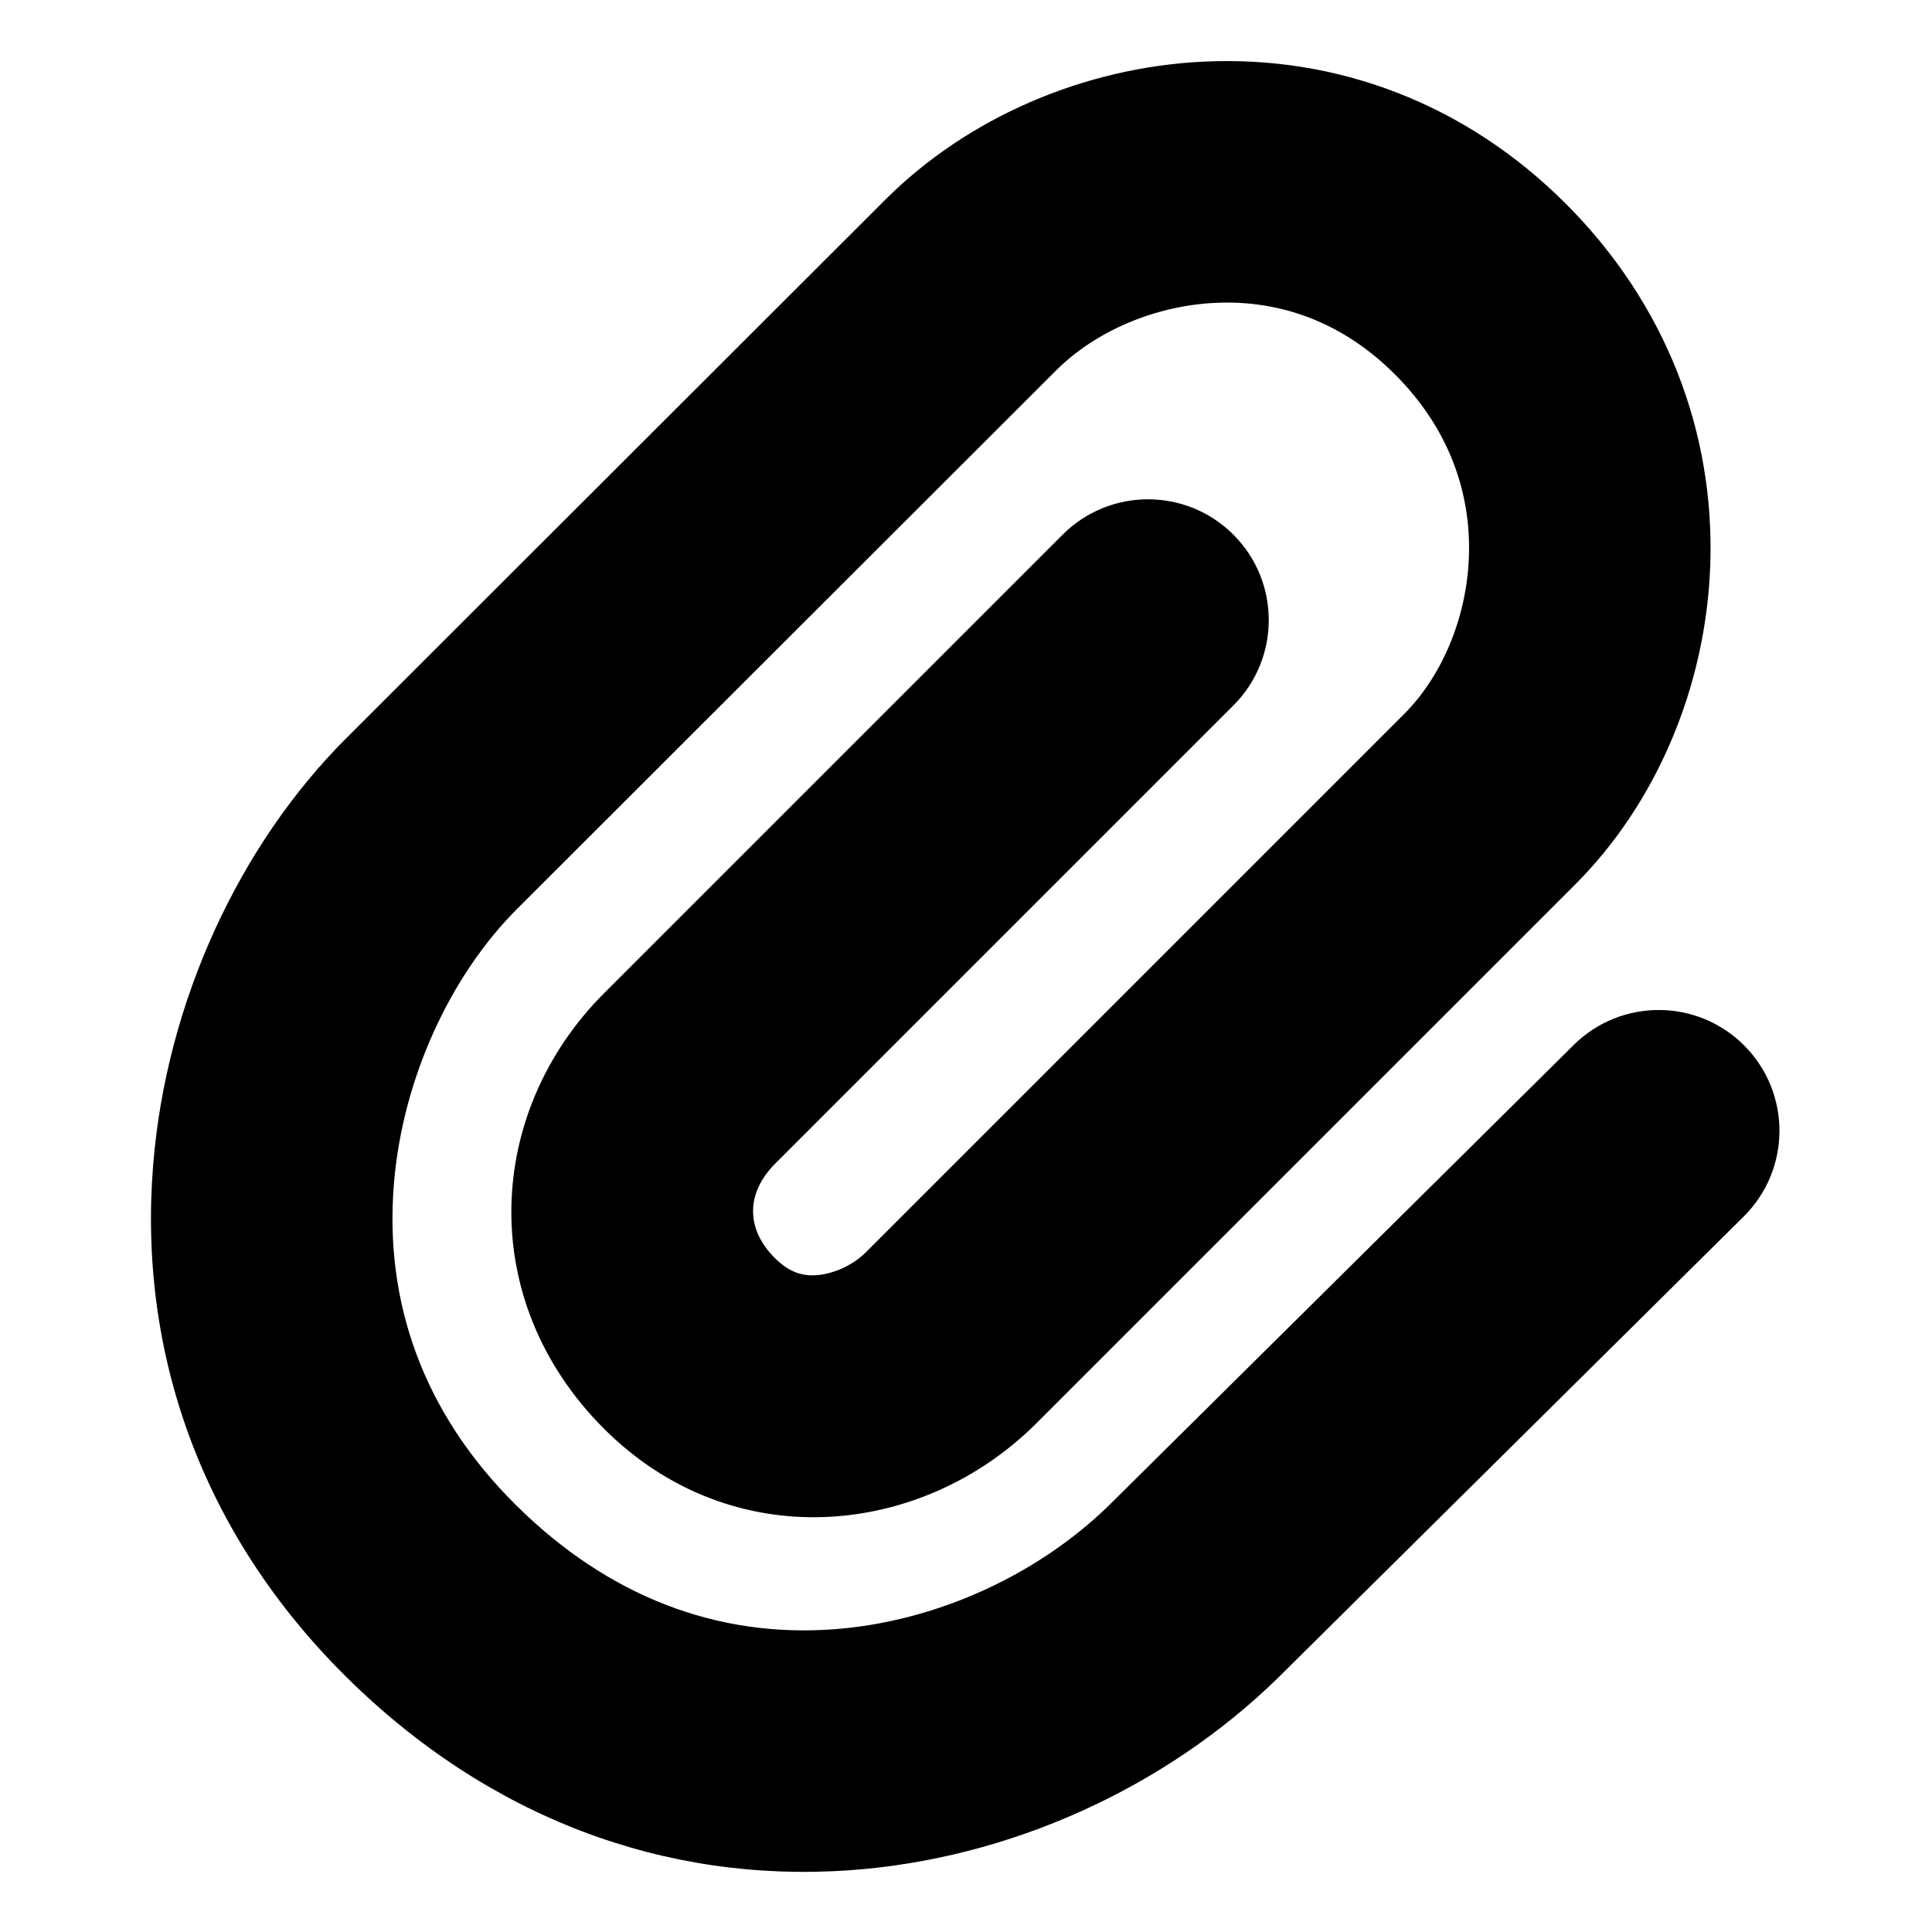
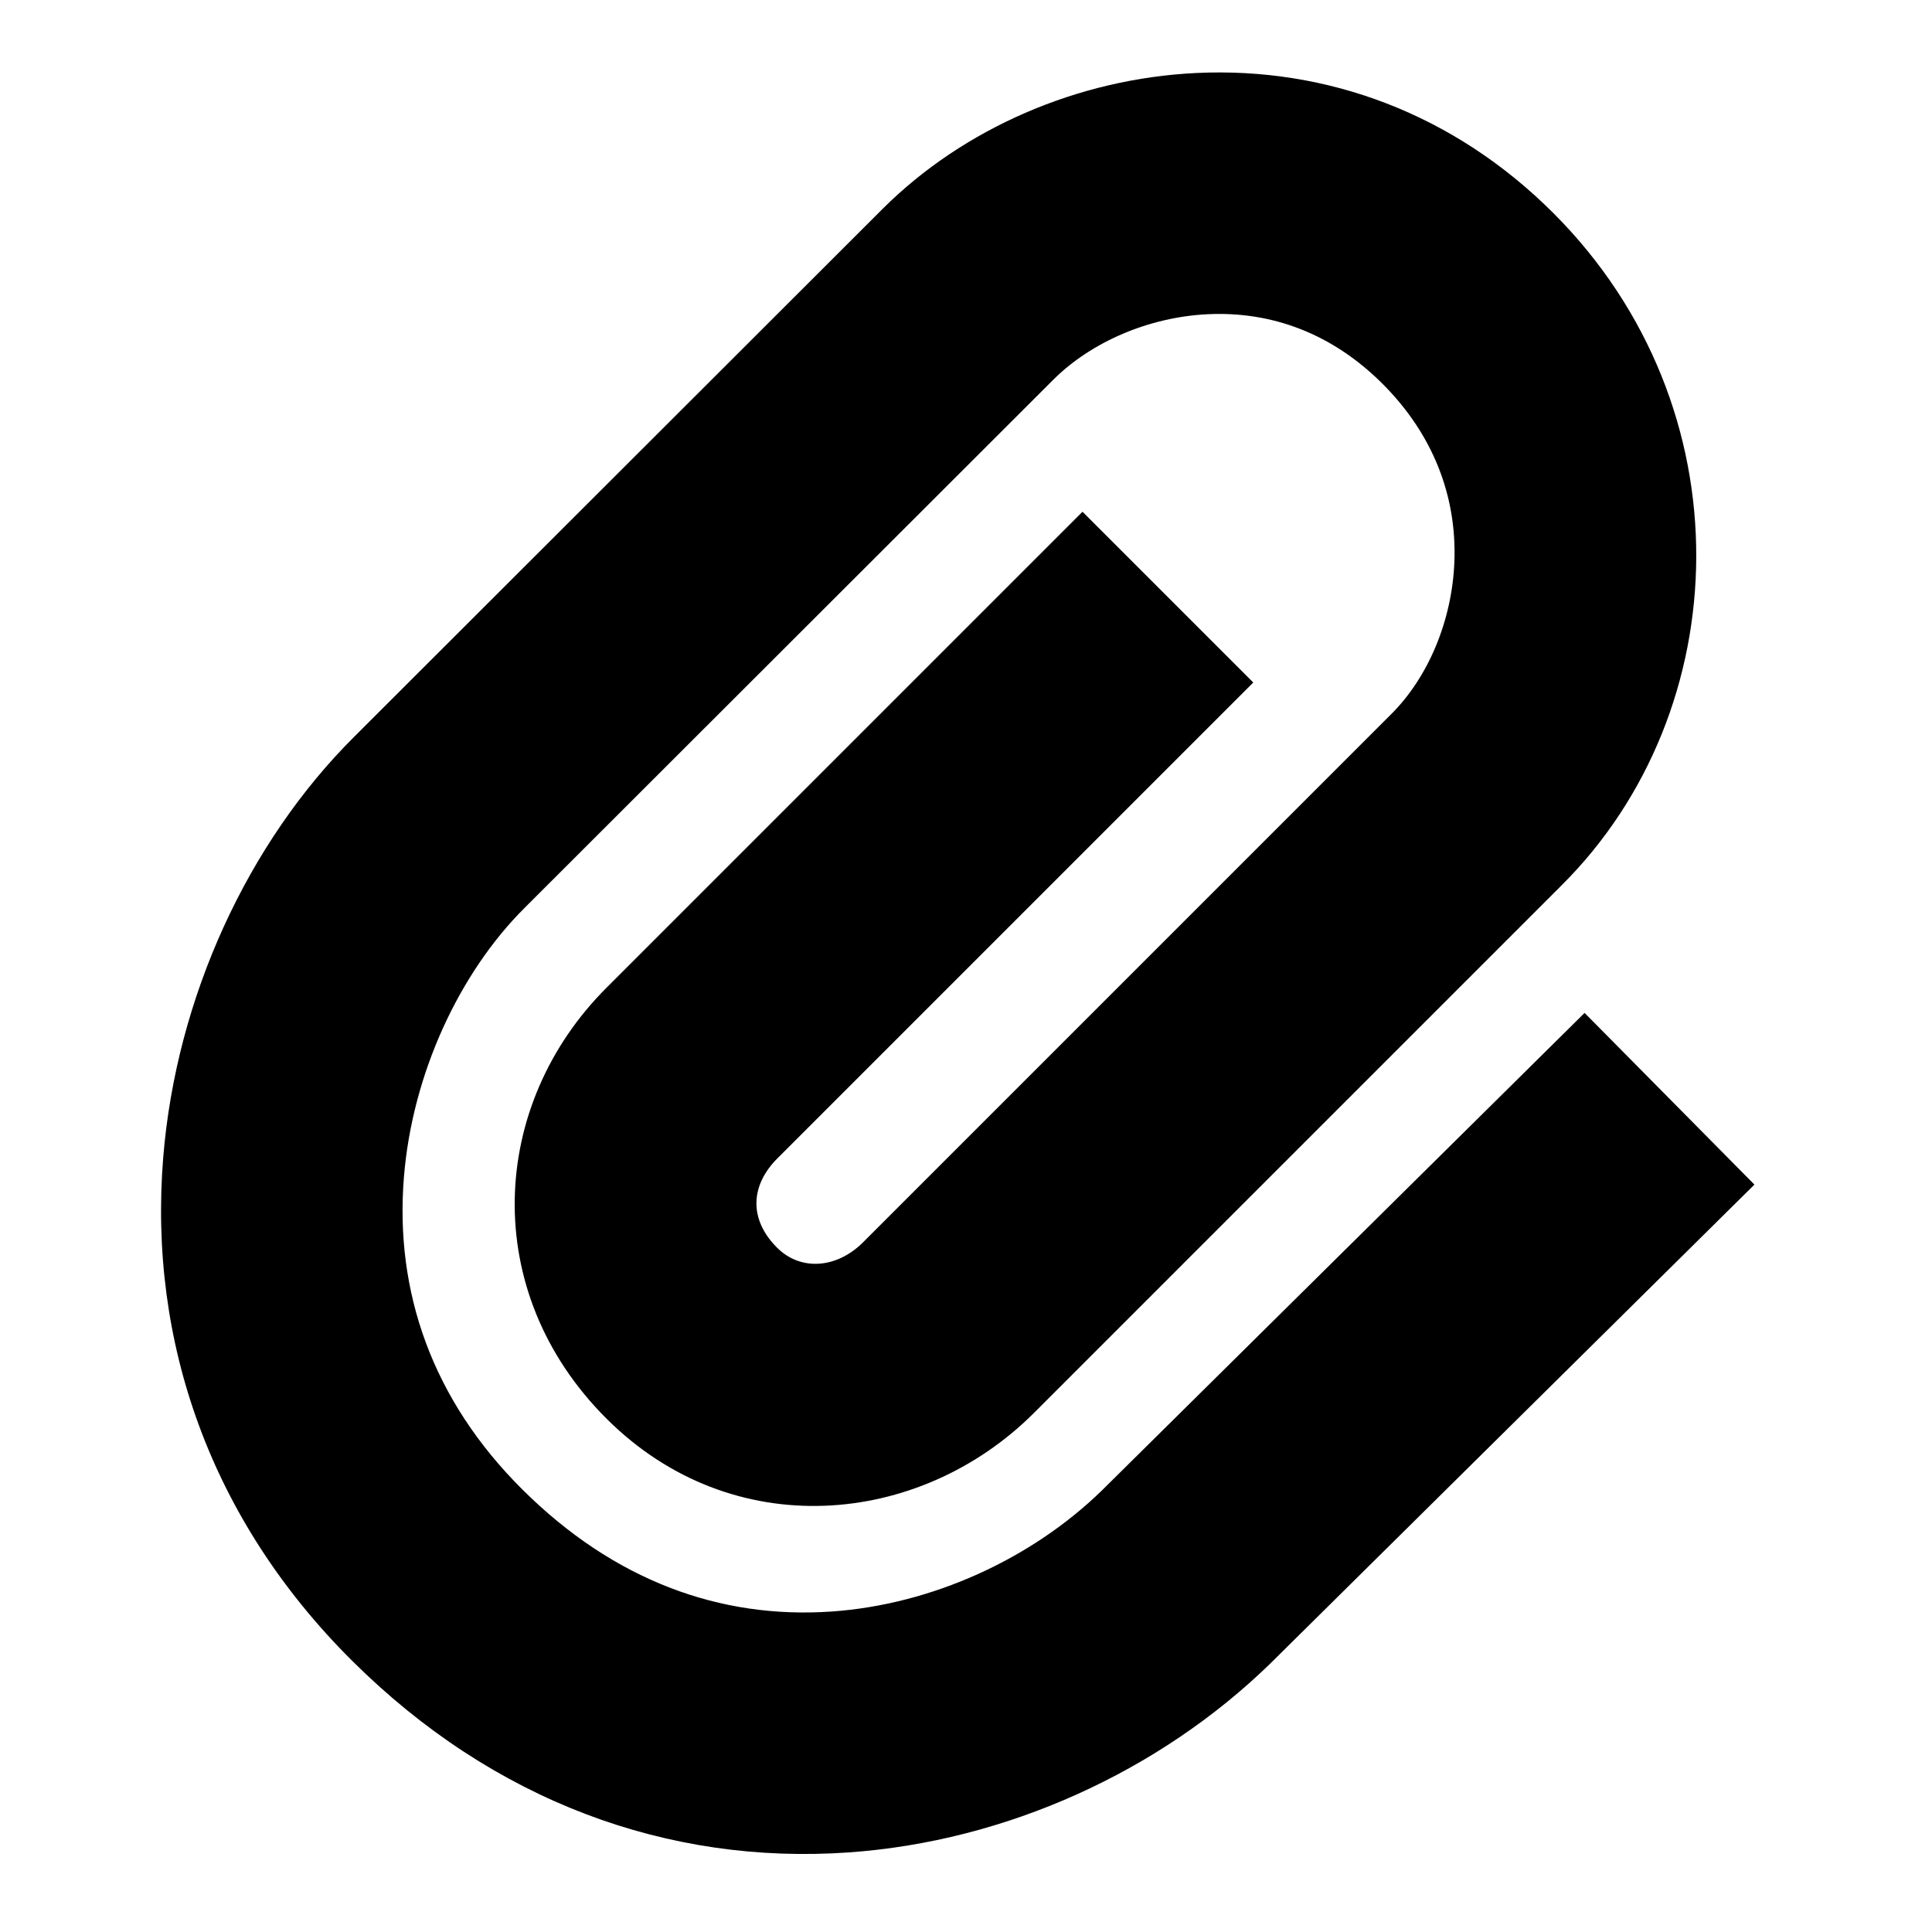
- <svg xmlns="http://www.w3.org/2000/svg" width="320" height="320" viewBox="0 0 320 320">
-   <path d="M137.82 269.878c-18.918 1.318-36.95-5.26-52.472-20.7-15.285-15.203-21.693-33.53-20.108-53.053 1.419-17.462 9.374-34.61 20.501-45.678l89.243-89.152c6.418-6.384 16.213-10.651 26.29-11.132 10.933-.523 21.242 3.316 29.79 11.863 8.629 8.63 12.626 19.142 12.232 30.194-.36 10.135-4.492 19.839-10.775 26.09l-89.181 89.18c-1.955 1.945-5.028 3.43-7.84 3.699-2.648.253-4.846-.504-7.178-2.836-4.958-4.958-4.642-10.925.093-15.636l75.874-75.874c7.81-7.81 7.81-20.474 0-28.285-7.81-7.81-20.474-7.81-28.284 0l-75.838 75.838c-19.772 19.67-21.426 50.944-.13 72.241 21.144 21.143 52.477 18.146 71.55-.825l89.18-89.18c13.542-13.471 21.787-32.838 22.504-52.989.783-21.985-7.321-43.3-23.924-59.902-16.648-16.648-37.965-24.585-59.981-23.533-19.916.951-39.1 9.31-52.621 22.758l-89.243 89.152c-17.852 17.757-29.941 43.814-32.13 70.768-2.52 31.018 7.95 60.962 31.767 84.652 23.775 23.648 53.13 34.357 83.461 32.243 26.626-1.855 52.358-13.663 70.94-31.74l77.259-76.536c7.852-7.768 7.92-20.431.152-28.284-7.768-7.852-20.43-7.92-28.283-.152l-77.075 76.355c-11.896 11.545-28.749 19.268-45.773 20.454z" />
+ <svg xmlns="http://www.w3.org/2000/svg" width="240" height="240" viewBox="0 0 240 240">
+   <path d="M103.3 200.189c-13.844.964-27.037-3.848-38.404-15.155-11.19-11.13-15.878-24.538-14.718-38.827 1.039-12.786 6.865-25.345 15.008-33.444l65.684-65.618c4.674-4.648 11.818-7.76 19.166-8.112 7.969-.38 15.48 2.416 21.714 8.65 6.295 6.296 9.208 13.958 8.922 22.016-.263 7.39-3.275 14.464-7.85 19.014l-65.638 65.639c-3.2 3.182-7.682 3.61-10.658.635-3.535-3.535-3.312-7.75.068-11.113l48.485-48.485 10.607-10.606-21.214-21.213-59.064 59.064c-14.657 14.581-15.884 37.777-.095 53.566 15.68 15.68 38.917 13.457 53.056-.607l65.639-65.639c21.778-21.663 23.118-59.32-1.045-83.484-12.31-12.31-28.077-18.18-44.358-17.402-14.728.703-28.914 6.883-38.914 16.83L44.006 91.517c-13.186 13.116-22.112 32.357-23.73 52.262-1.86 22.91 5.874 45.03 23.464 62.526 17.556 17.463 39.24 25.373 61.645 23.812 19.664-1.37 38.665-10.09 52.388-23.44l60.169-59.522-21.099-21.327-60.03 59.387c-8.709 8.45-21.05 14.106-33.513 14.975z" fill-rule="nonzero" />
</svg>
